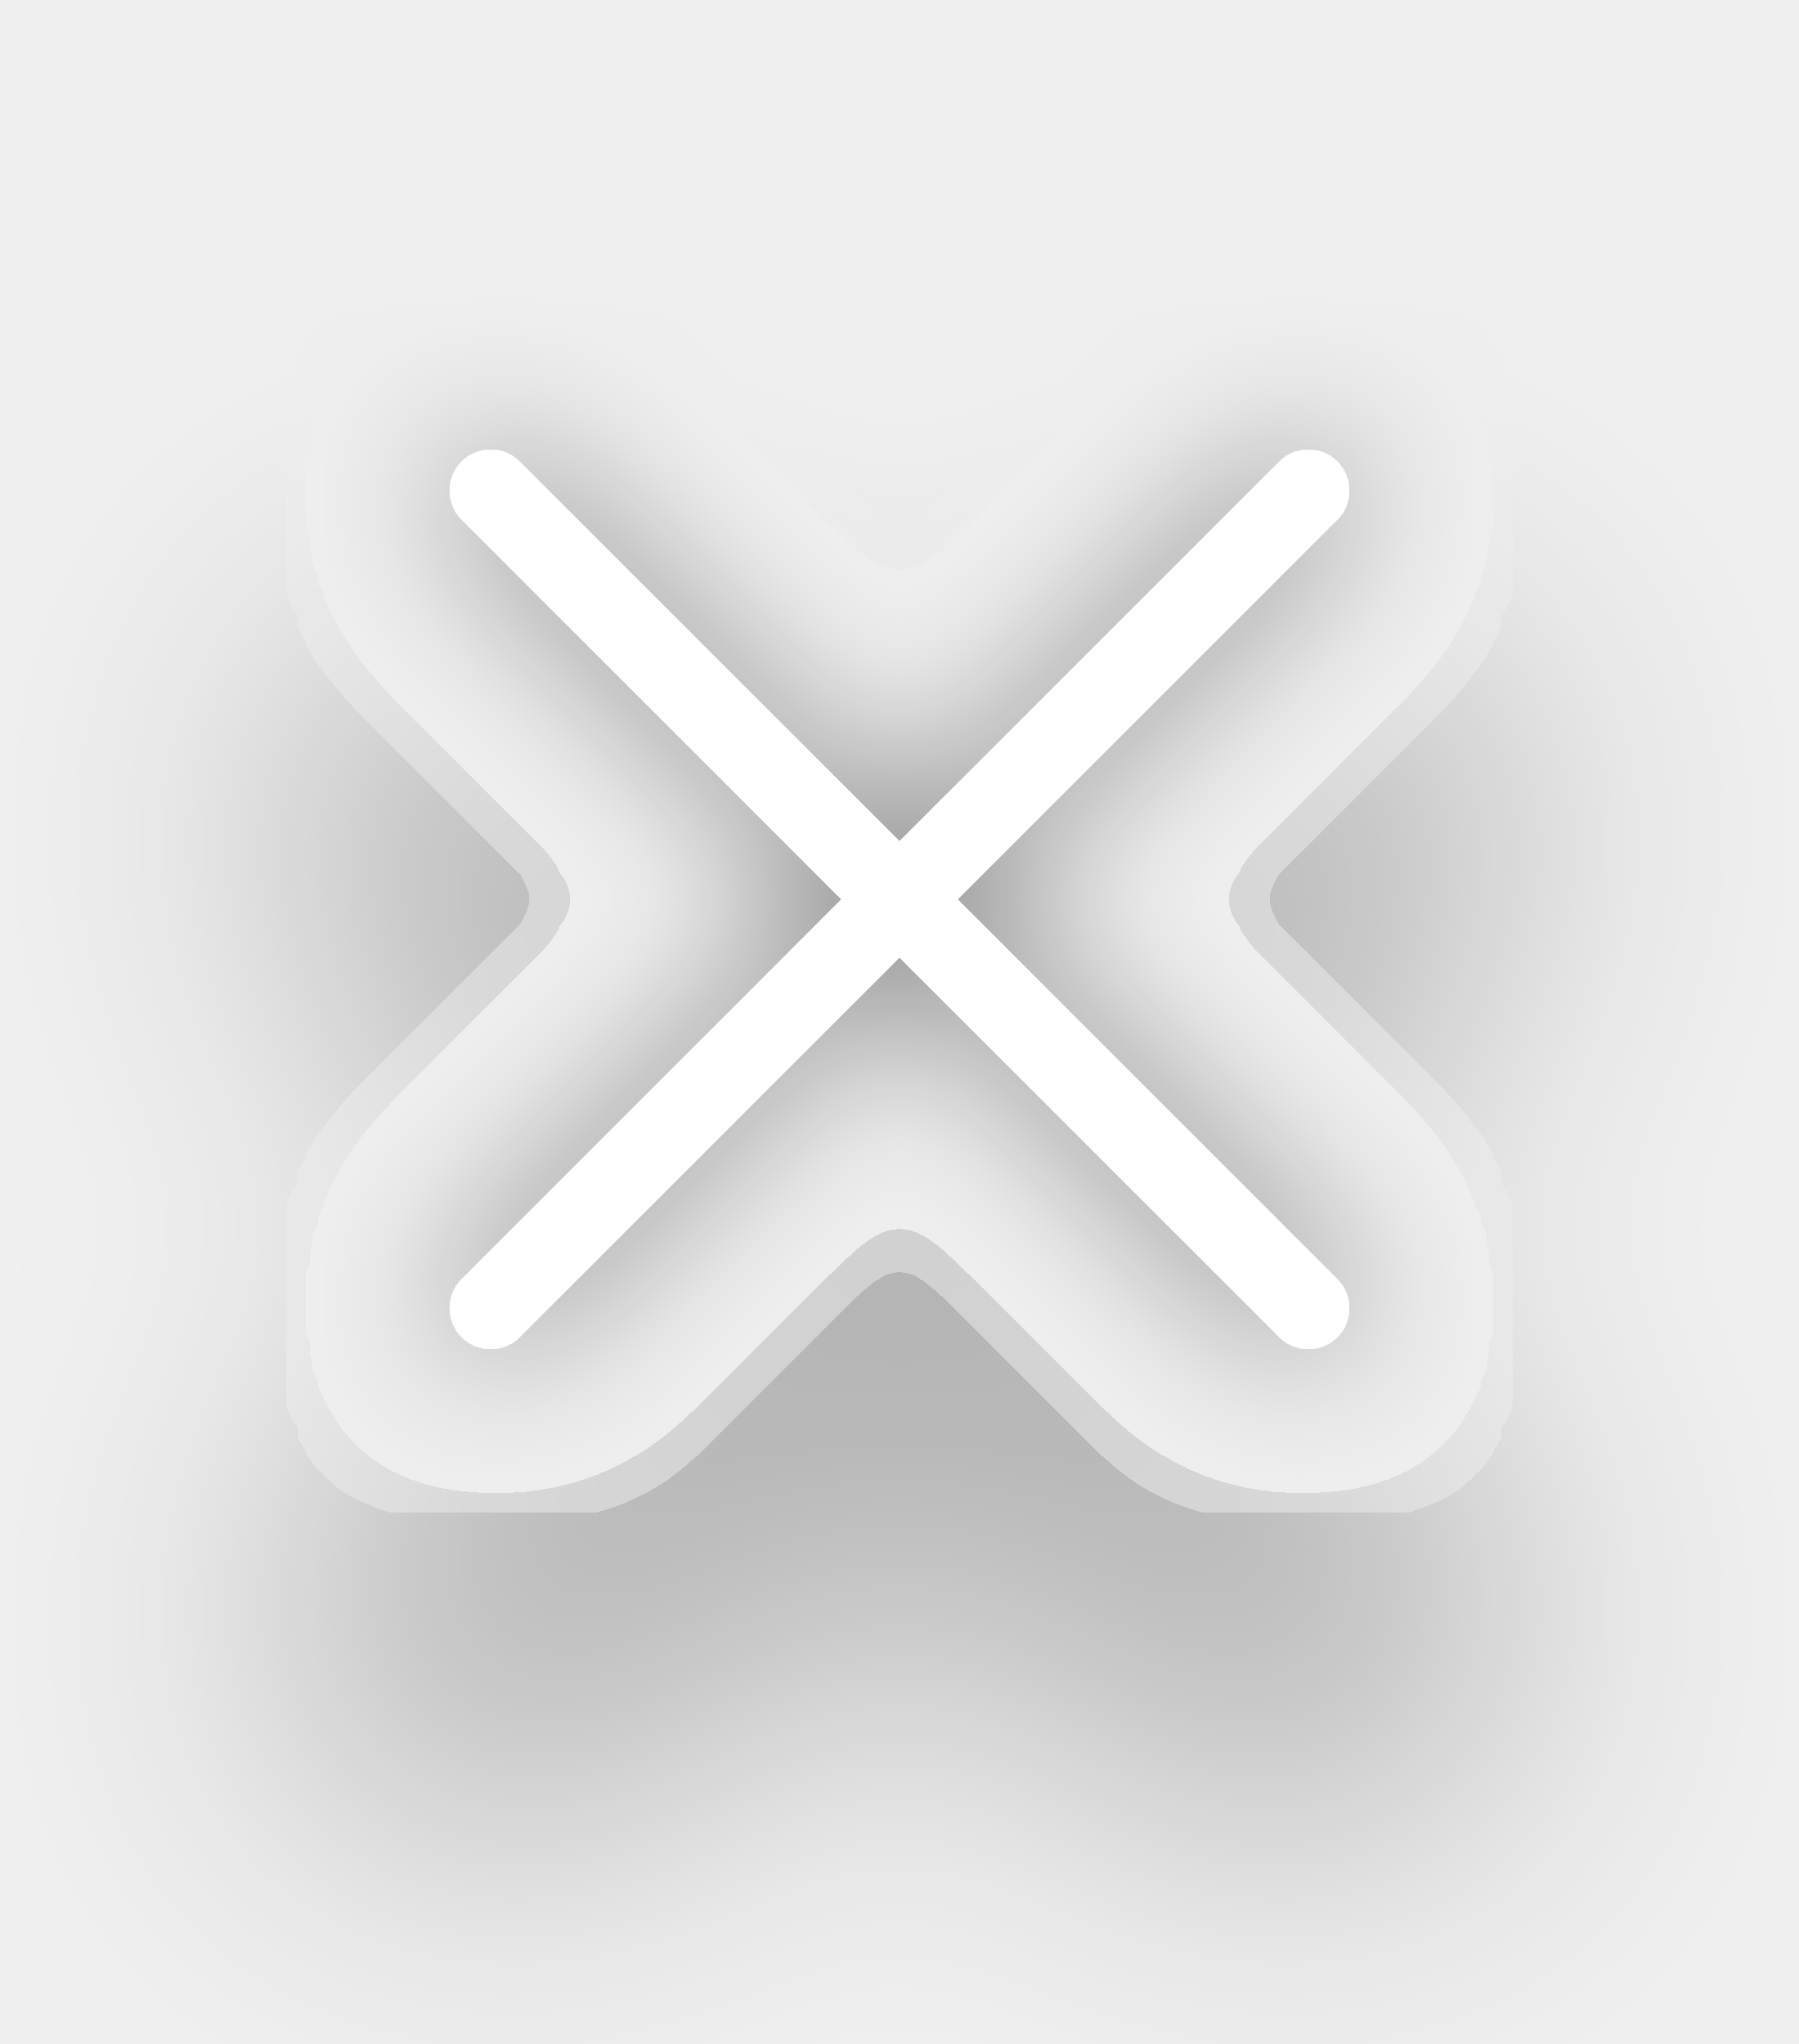
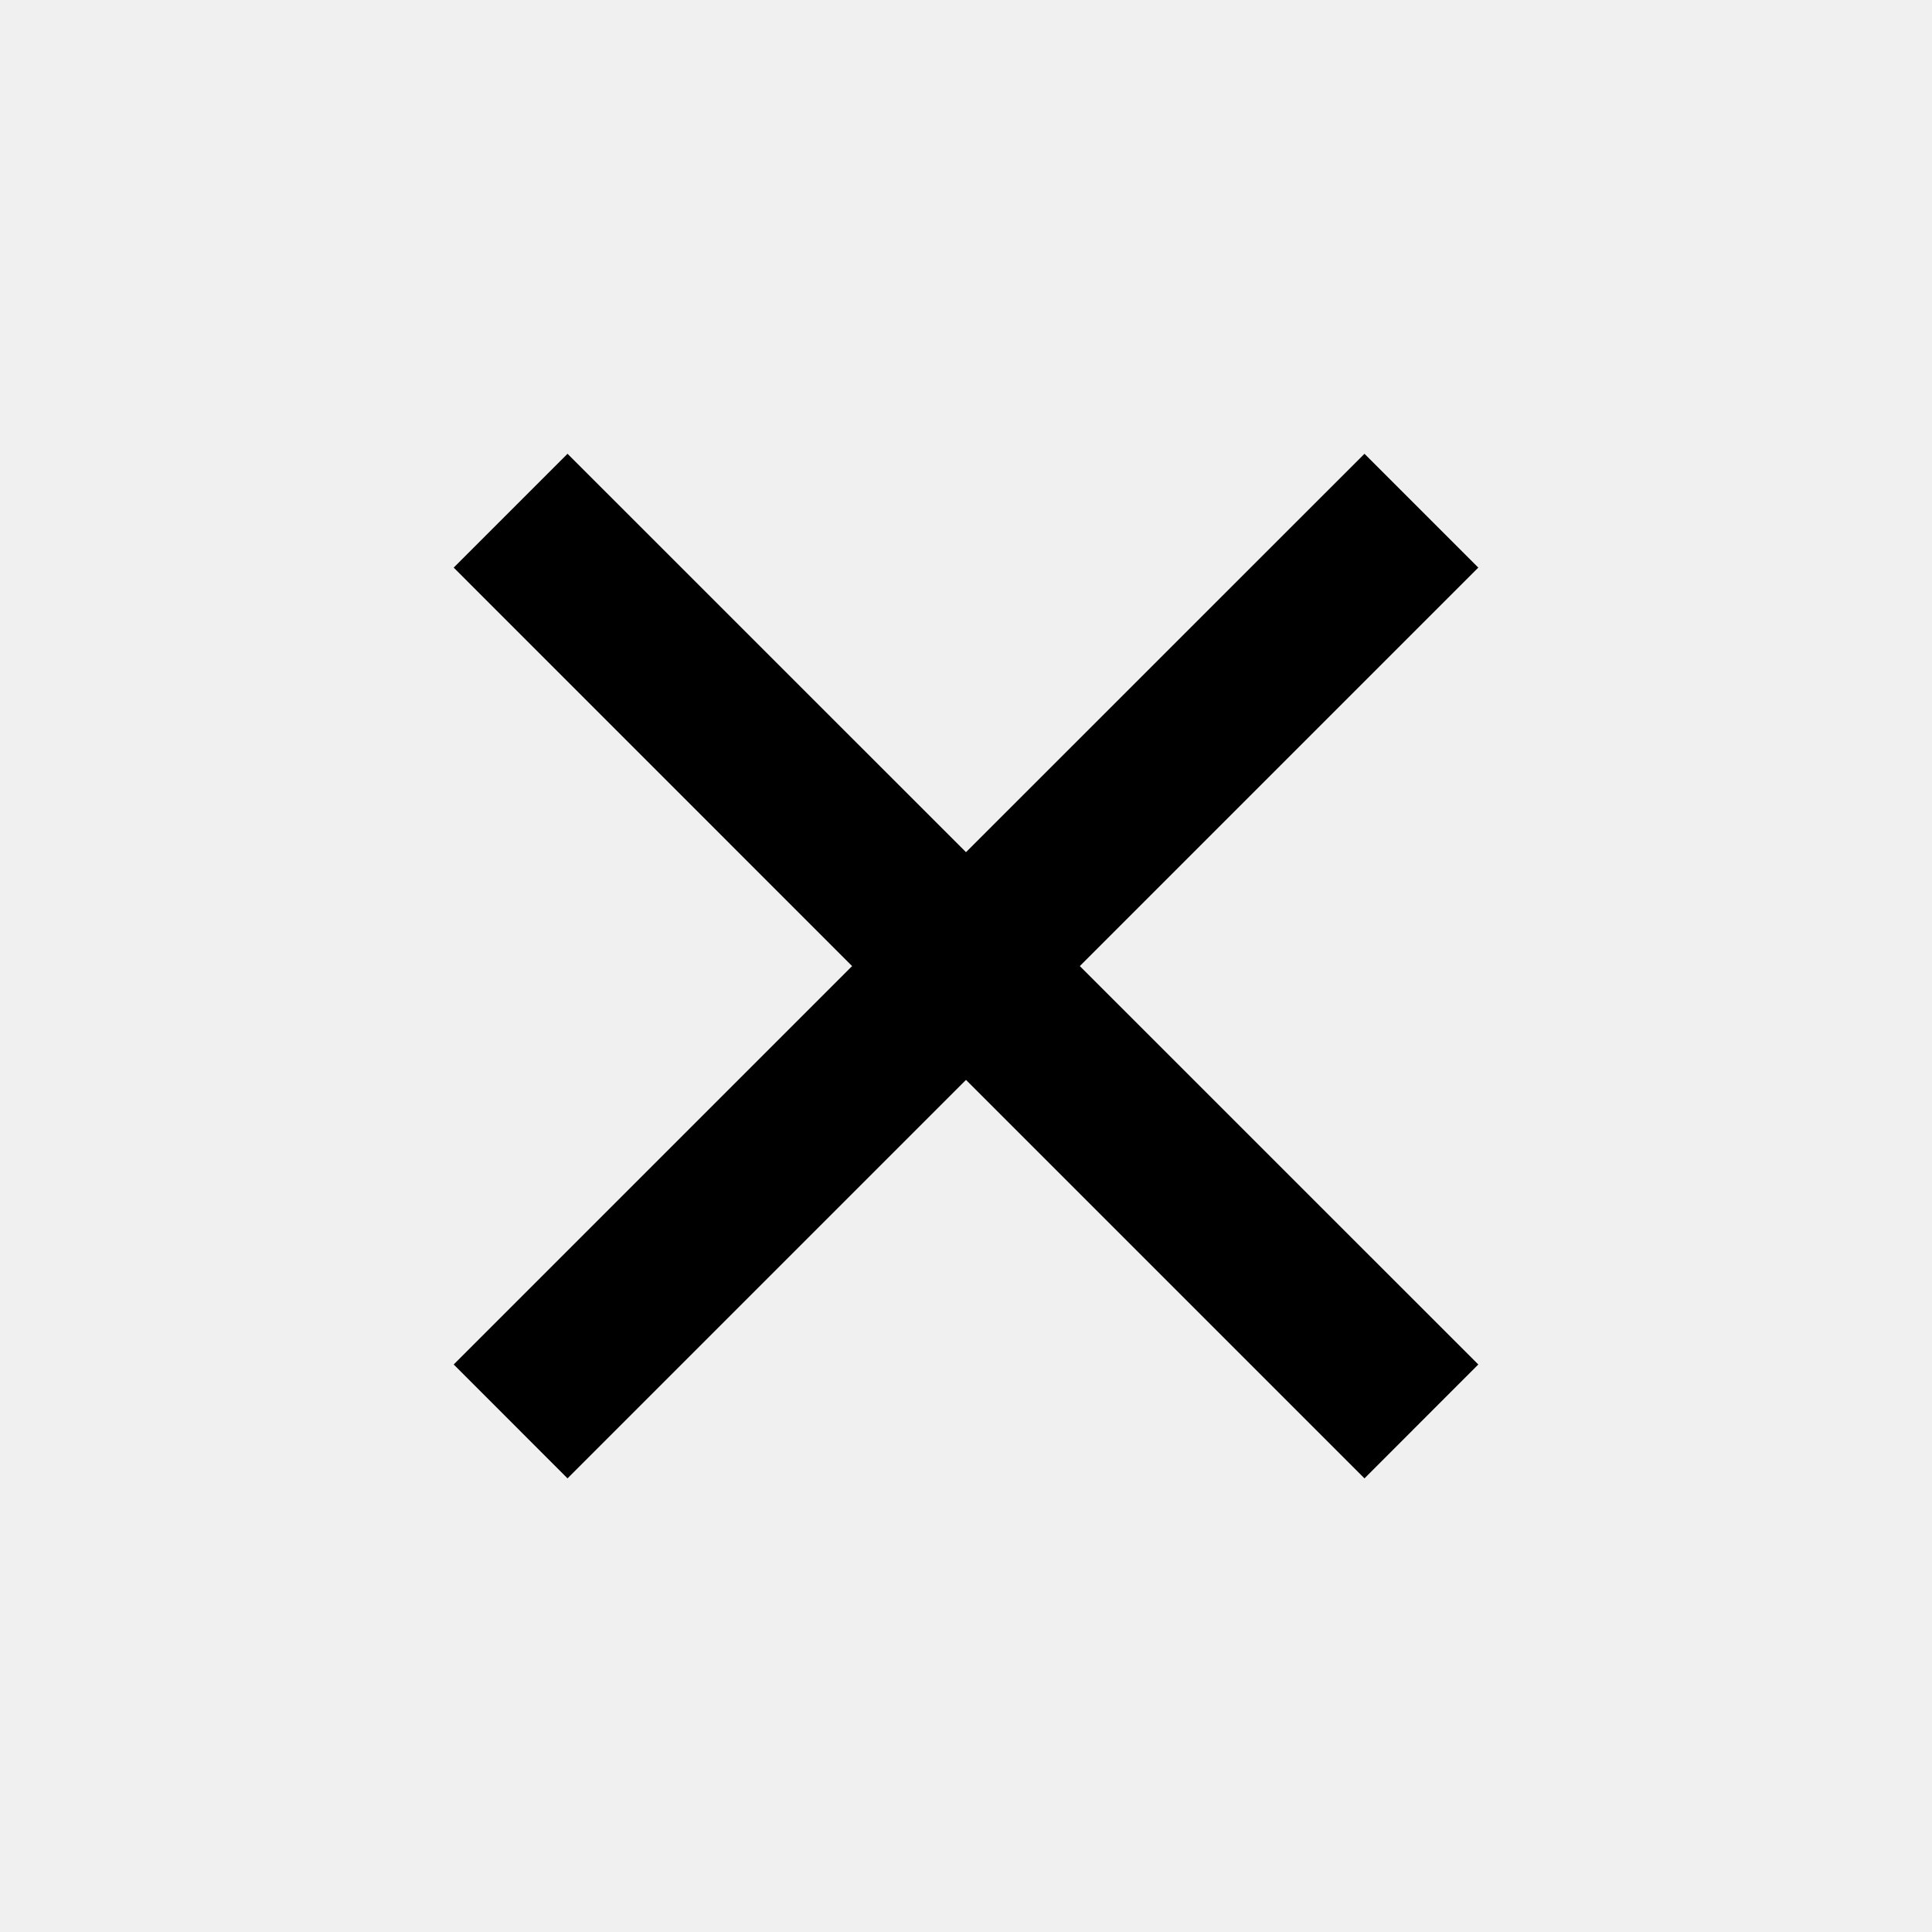
- <svg xmlns="http://www.w3.org/2000/svg" width="22" height="25" viewBox="0 0 22 25" fill="none">
-   <g filter="url(#filter0_d_11786_4309)">
-     <g filter="url(#filter1_d_11786_4309)">
-       <path fill-rule="evenodd" clip-rule="evenodd" d="M16.354 6.354C16.549 6.158 16.549 5.842 16.354 5.646C16.158 5.451 15.842 5.451 15.646 5.646L11 10.293L6.354 5.646C6.158 5.451 5.842 5.451 5.646 5.646C5.451 5.842 5.451 6.158 5.646 6.354L10.293 11L5.646 15.646C5.451 15.842 5.451 16.158 5.646 16.354C5.842 16.549 6.158 16.549 6.354 16.354L11 11.707L15.646 16.354C15.842 16.549 16.158 16.549 16.354 16.354C16.549 16.158 16.549 15.842 16.354 15.646L11.707 11L16.354 6.354Z" fill="white" />
-     </g>
-   </g>
-   <defs>
-     <filter id="filter0_d_11786_4309" x="-4" y="0" width="30" height="30" filterUnits="userSpaceOnUse" color-interpolation-filters="sRGB">
-       <feFlood flood-opacity="0" result="BackgroundImageFix" />
-       <feColorMatrix in="SourceAlpha" type="matrix" values="0 0 0 0 0 0 0 0 0 0 0 0 0 0 0 0 0 0 127 0" result="hardAlpha" />
-       <feOffset dy="4" />
-       <feGaussianBlur stdDeviation="2" />
-       <feComposite in2="hardAlpha" operator="out" />
-       <feColorMatrix type="matrix" values="0 0 0 0 0 0 0 0 0 0 0 0 0 0 0 0 0 0 0.25 0" />
-       <feBlend mode="normal" in2="BackgroundImageFix" result="effect1_dropShadow_11786_4309" />
-       <feBlend mode="normal" in="SourceGraphic" in2="effect1_dropShadow_11786_4309" result="shape" />
-     </filter>
-     <filter id="filter1_d_11786_4309" x="3.5" y="3.5" width="15" height="15" filterUnits="userSpaceOnUse" color-interpolation-filters="sRGB">
-       <feFlood flood-opacity="0" result="BackgroundImageFix" />
-       <feColorMatrix in="SourceAlpha" type="matrix" values="0 0 0 0 0 0 0 0 0 0 0 0 0 0 0 0 0 0 127 0" result="hardAlpha" />
-       <feOffset />
-       <feGaussianBlur stdDeviation="1" />
-       <feComposite in2="hardAlpha" operator="out" />
-       <feColorMatrix type="matrix" values="0 0 0 0 0 0 0 0 0 0 0 0 0 0 0 0 0 0 0.5 0" />
-       <feBlend mode="normal" in2="BackgroundImageFix" result="effect1_dropShadow_11786_4309" />
-       <feBlend mode="normal" in="SourceGraphic" in2="effect1_dropShadow_11786_4309" result="shape" />
-     </filter>
-   </defs>
+ <svg xmlns="http://www.w3.org/2000/svg" viewBox="0 0 24 24" fill="currentColor">
+   <path d="M12 10.586L16.95 5.637L18.364 7.051L13.414 12.001L18.364 16.95L16.95 18.365L12 13.415L7.05 18.365L5.636 16.95L10.585 12.001L5.636 7.051L7.05 5.637L12 10.586Z" />
</svg>
